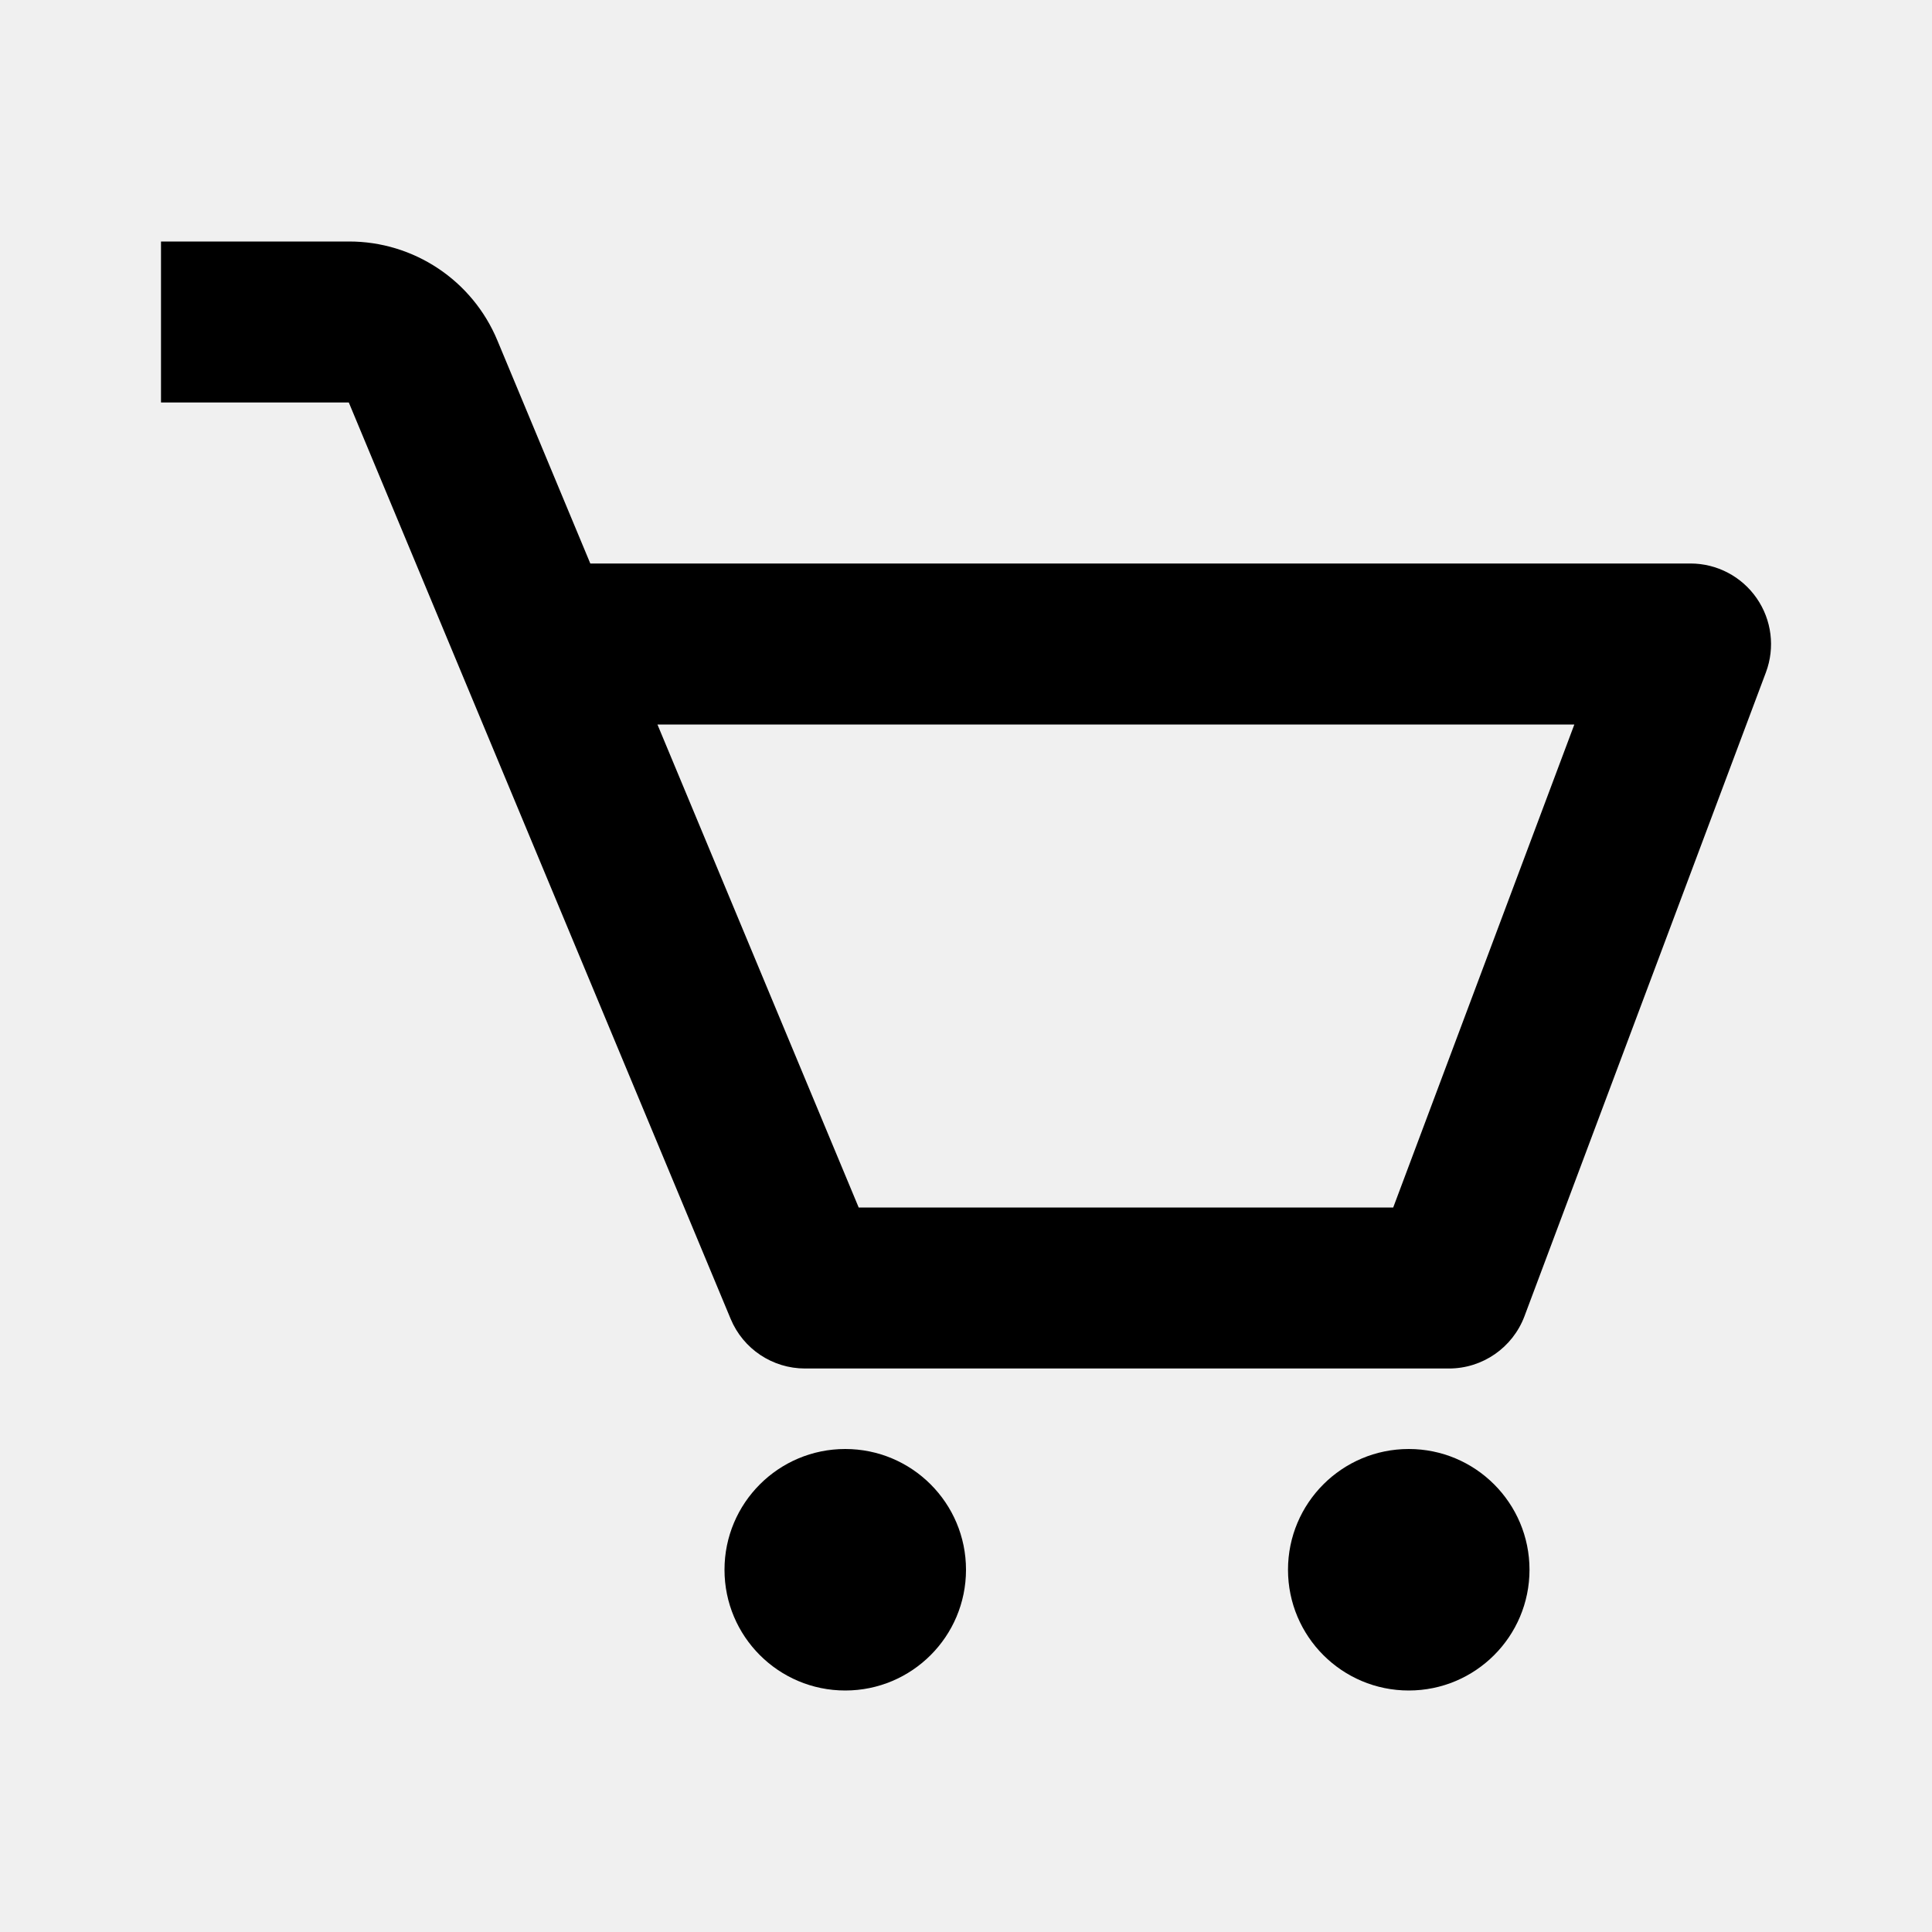
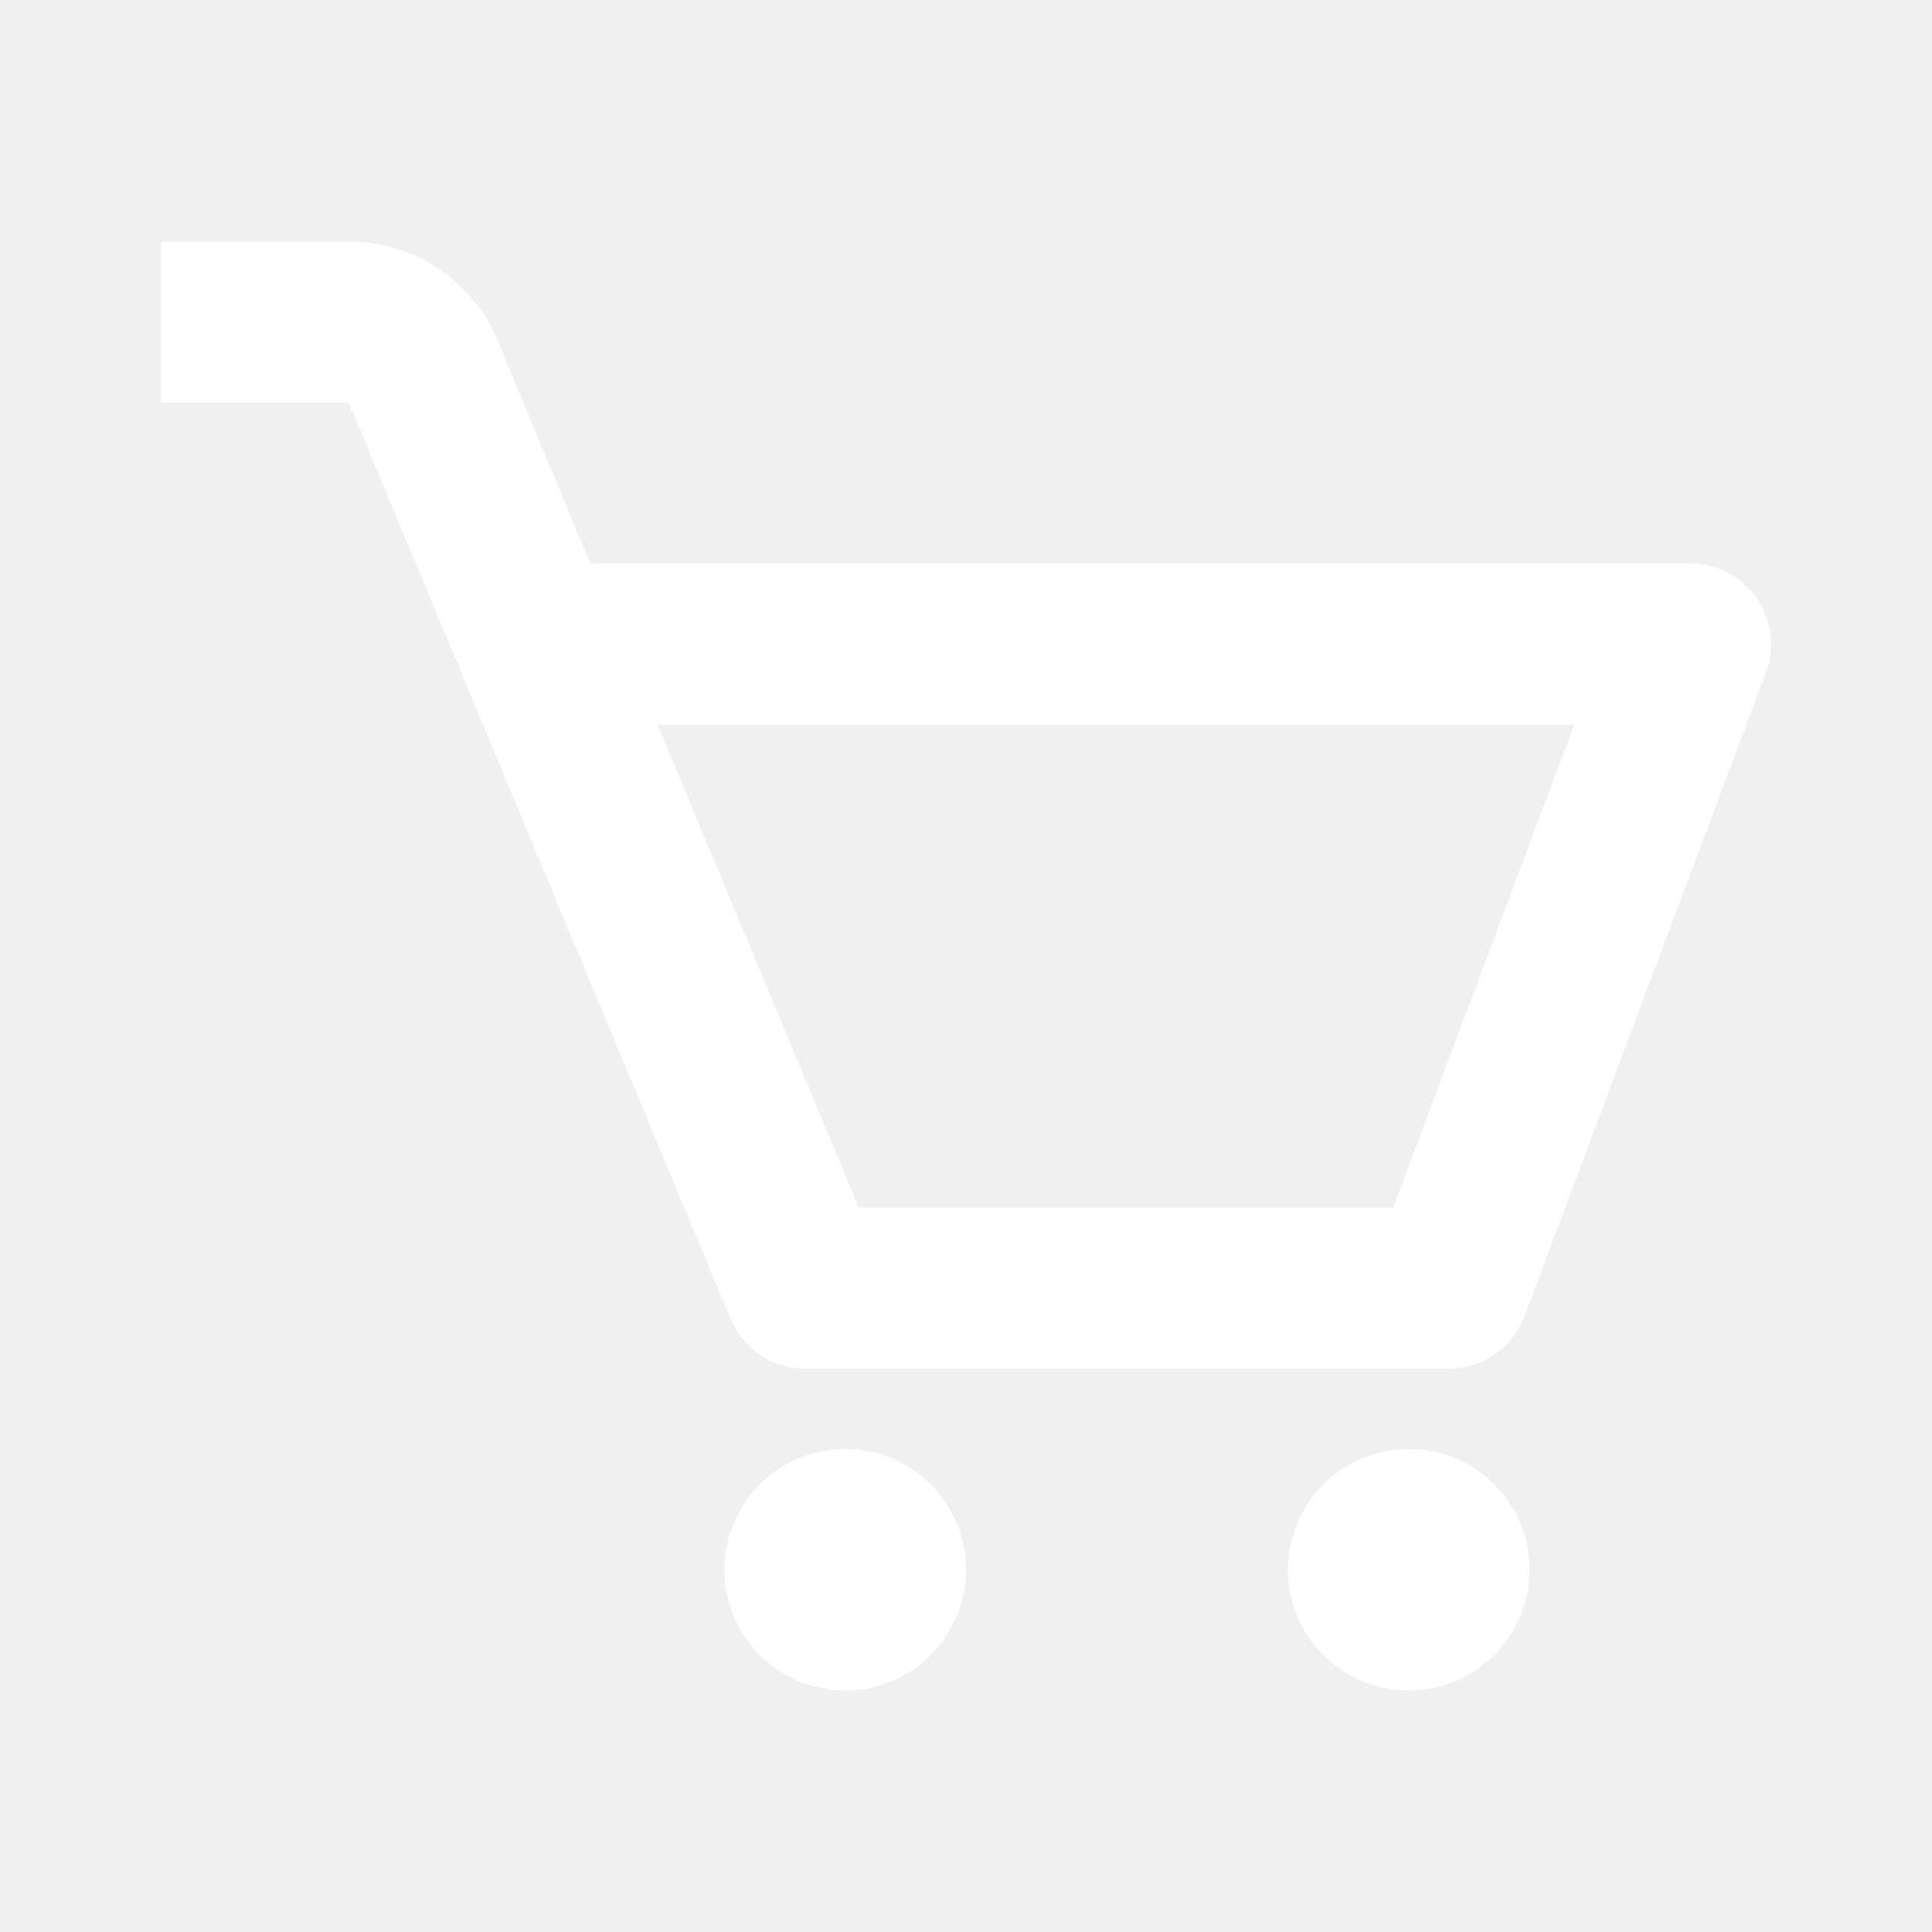
- <svg xmlns="http://www.w3.org/2000/svg" width="24" height="24" viewBox="0 0 24 24" style="fill: rgba(0, 0, 0, 1);transform: ;msFilter:;">
+ <svg xmlns="http://www.w3.org/2000/svg" width="24" height="24" viewBox="0 0 24 24" style="fill: #fff;transform: ;msFilter:;">
  <path d="M21.822 7.431A1 1 0 0 0 21 7H7.333L6.179 4.23A1.994 1.994 0 0 0 4.333 3H2v2h2.333l4.744 11.385A1 1 0 0 0 10 17h8c.417 0 .79-.259.937-.648l3-8a1 1 0 0 0-.115-.921zM17.307 15h-6.64l-2.5-6h11.39l-2.25 6z" />
  <circle cx="10.5" cy="19.5" r="1.5" />
  <circle cx="17.5" cy="19.5" r="1.5" />
</svg>
